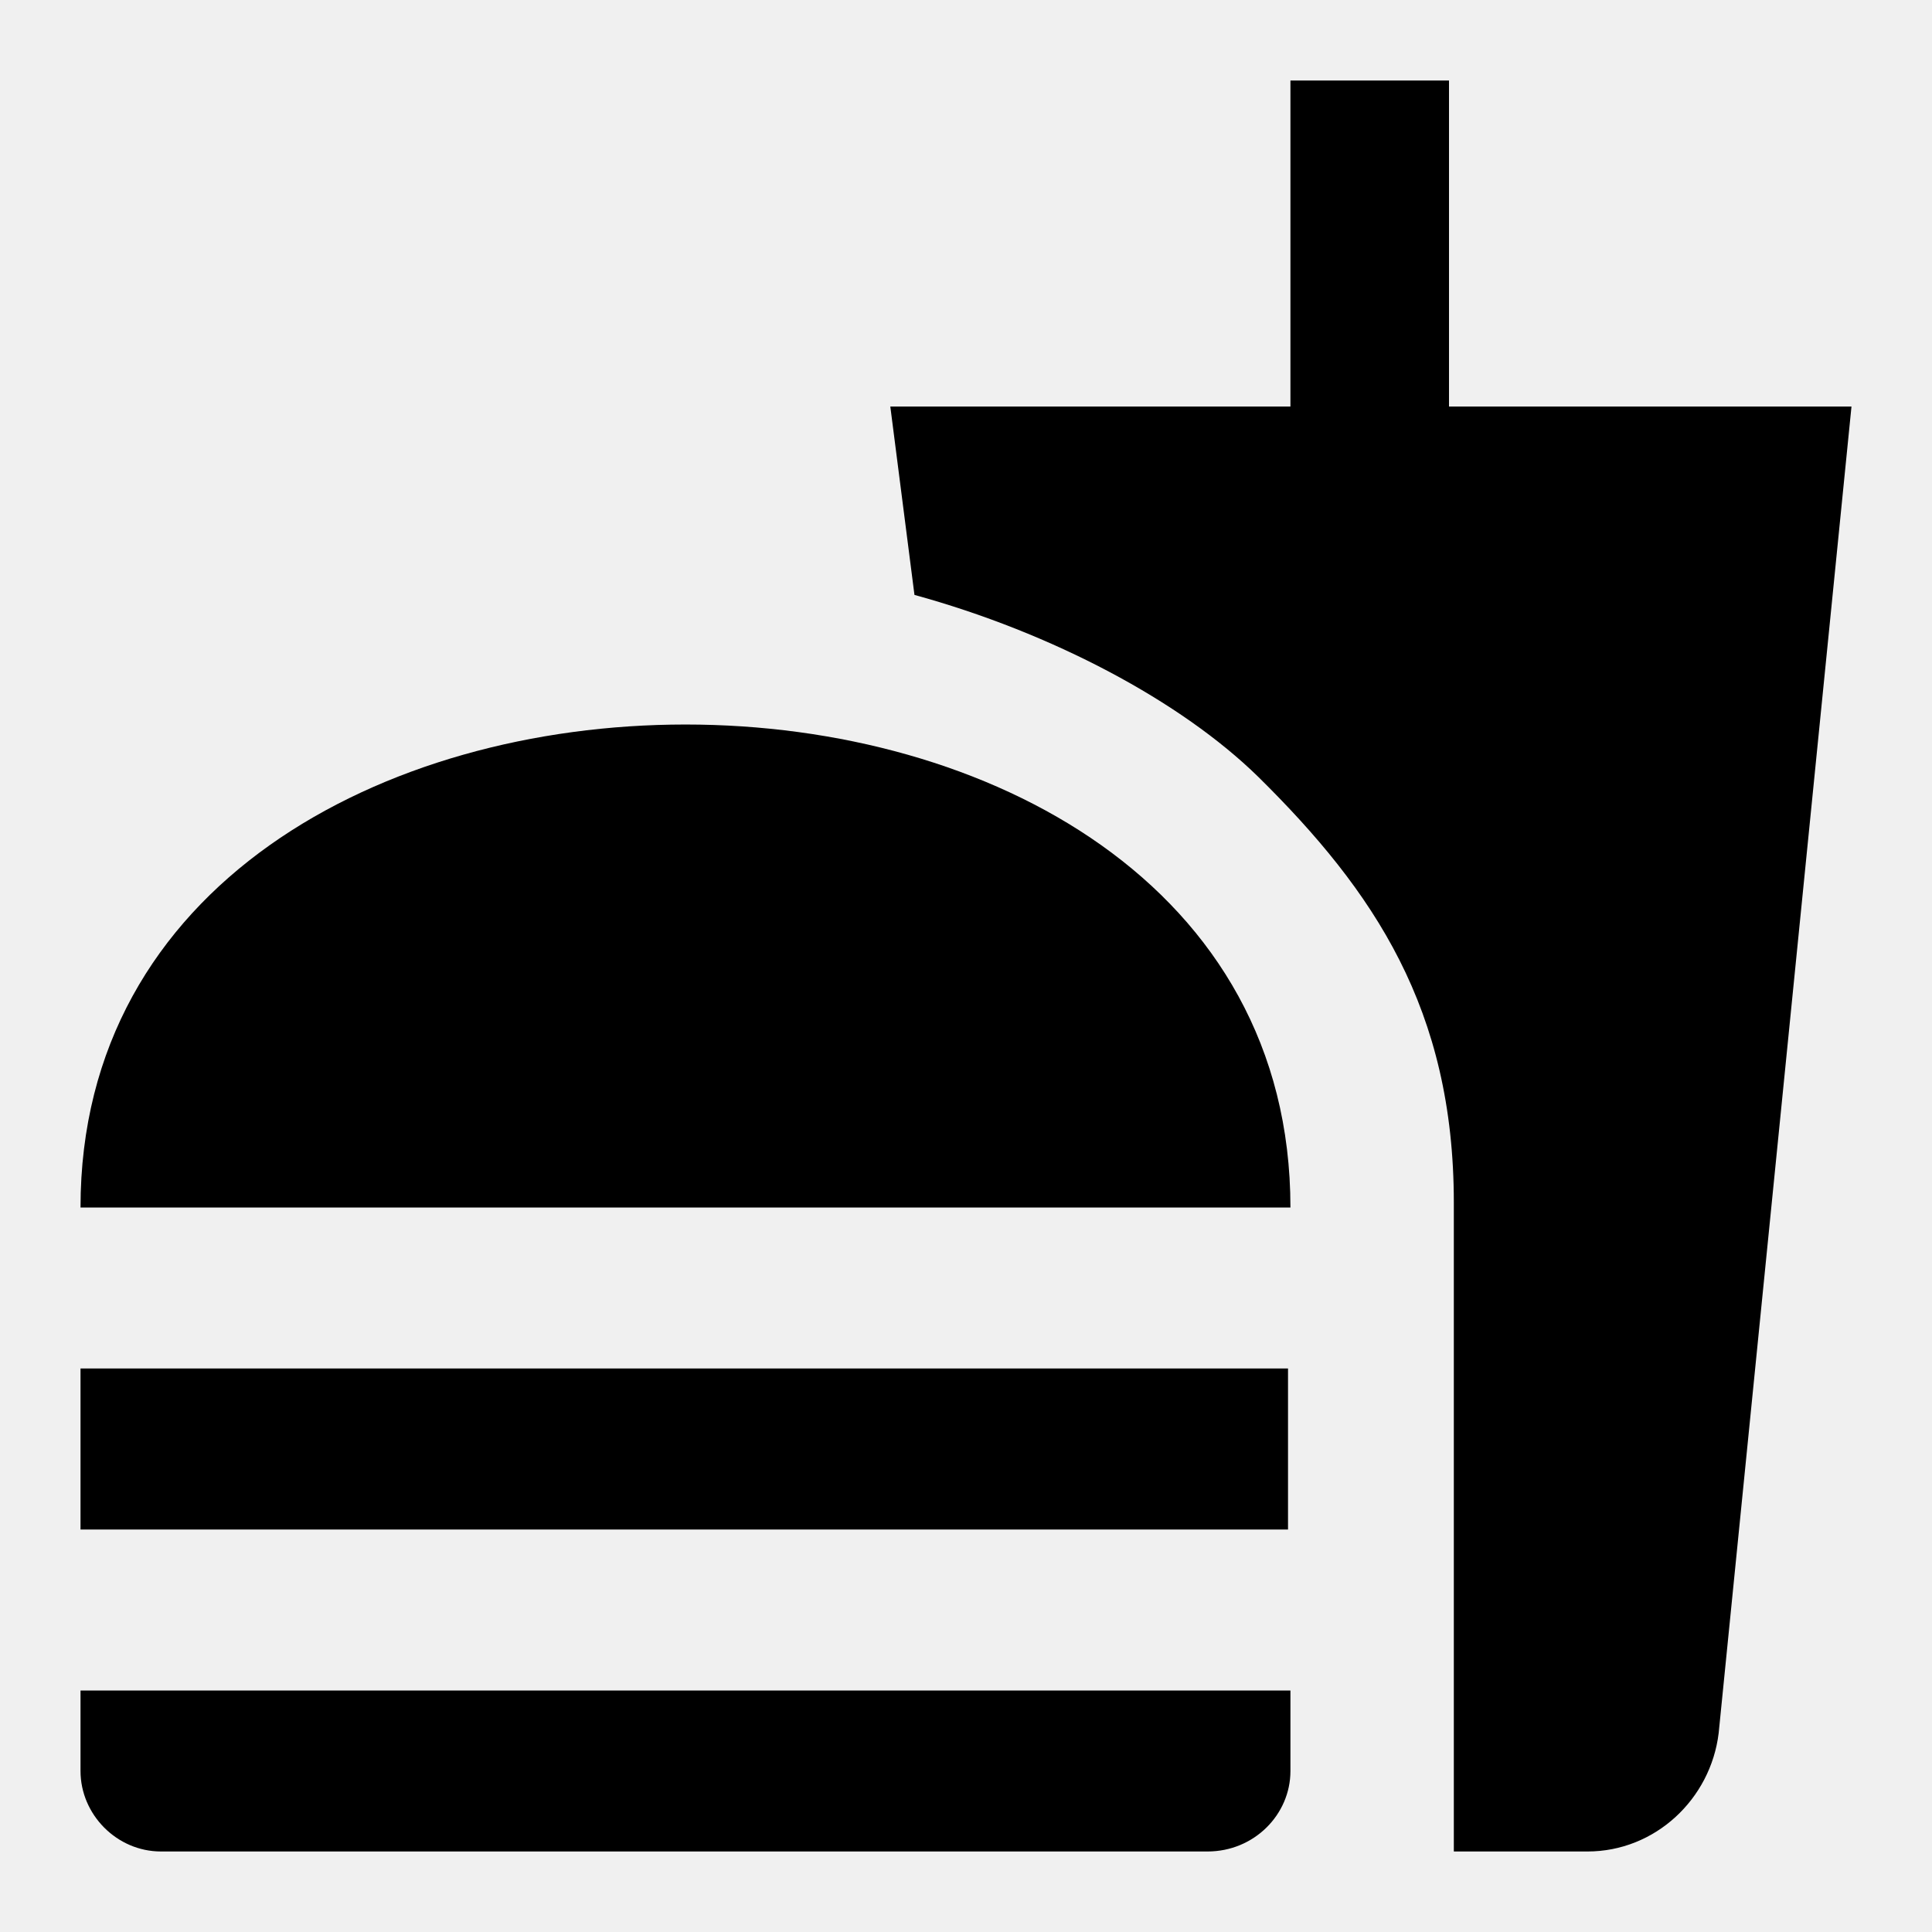
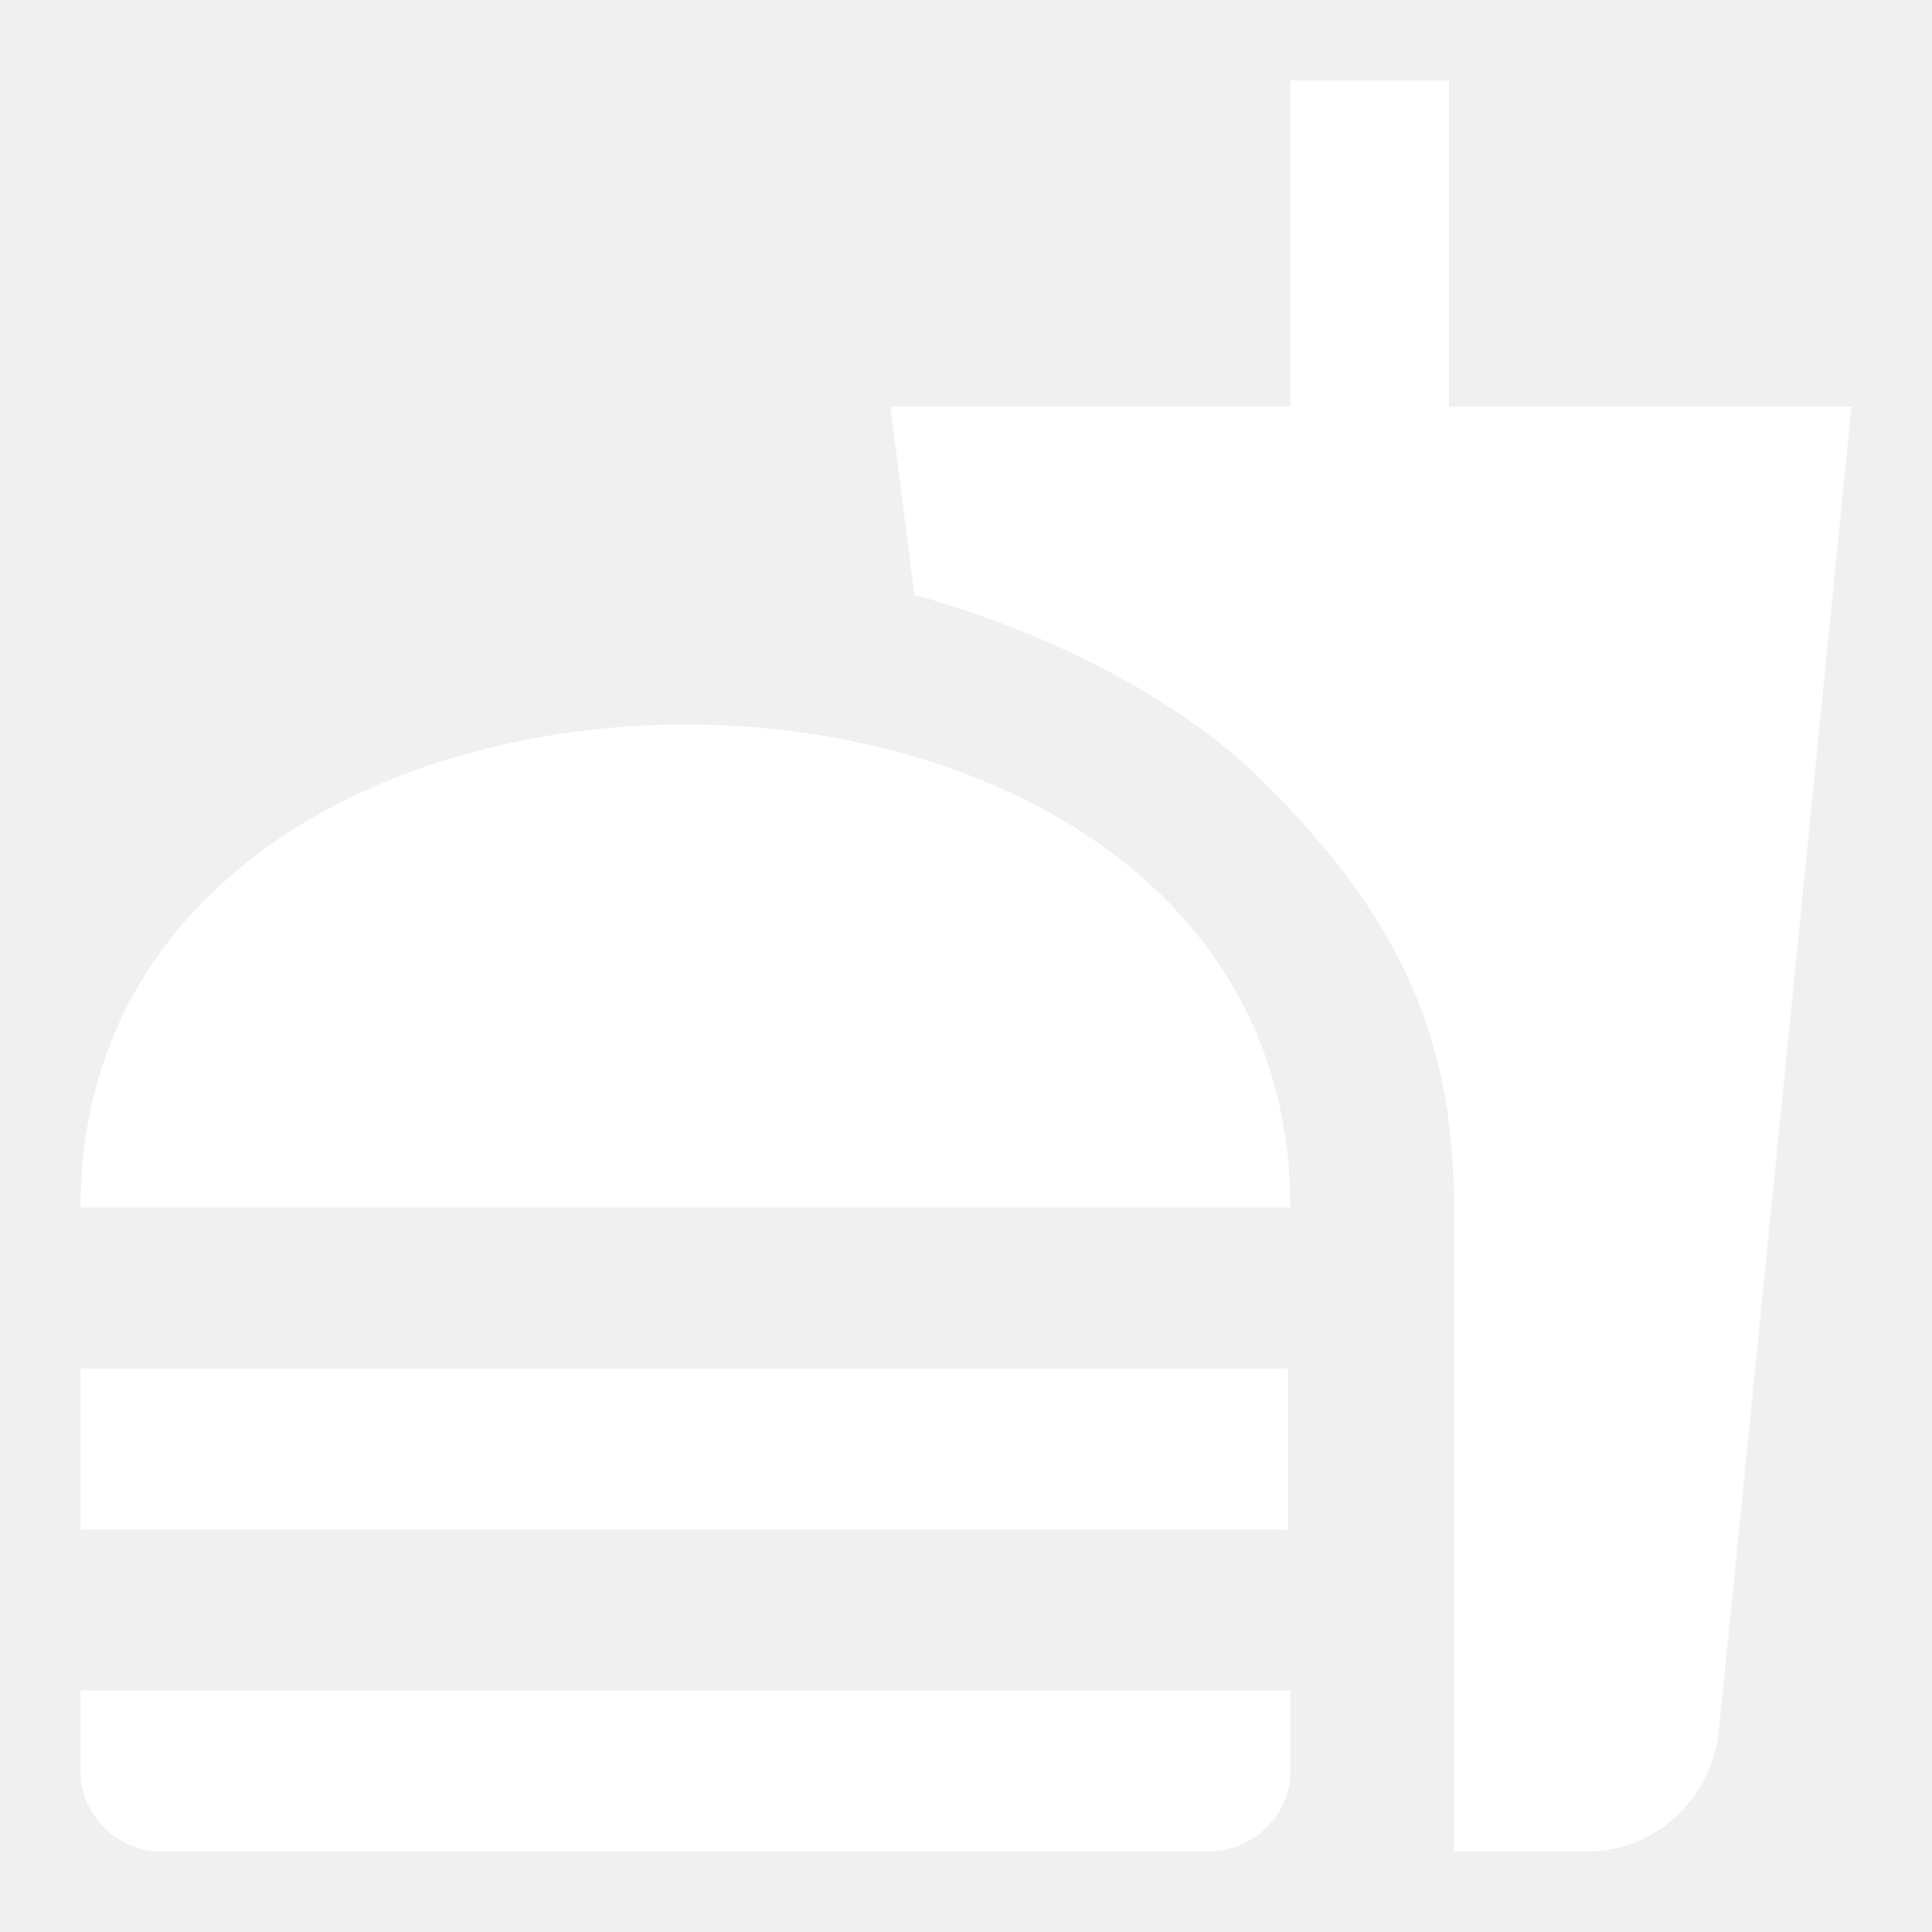
<svg xmlns="http://www.w3.org/2000/svg" viewBox="0 0 40 40" fill="none" className="size-10">
-   <path d="M30.1 38.333H32.867C34.267 38.333 35.417 37.25 35.583 35.883L38.333 8.417H30V1.667H26.717V8.417H18.433L18.933 12.317C21.783 13.1 24.45 14.517 26.05 16.083C28.45 18.45 30.1 20.9 30.1 24.9V38.333ZM1.667 36.667V35H26.717V36.667C26.717 37.567 25.967 38.333 25 38.333H3.333C2.417 38.333 1.667 37.567 1.667 36.667ZM26.717 25C26.717 11.667 1.667 11.667 1.667 25H26.717ZM1.667 28.333H26.667V31.667H1.667V28.333Z" fill="currentColor" />
+   <path d="M30.1 38.333H32.867C34.267 38.333 35.417 37.25 35.583 35.883L38.333 8.417H30V1.667H26.717V8.417H18.433L18.933 12.317C21.783 13.1 24.45 14.517 26.05 16.083C28.45 18.45 30.1 20.9 30.1 24.9V38.333ZM1.667 36.667V35H26.717V36.667C26.717 37.567 25.967 38.333 25 38.333H3.333C2.417 38.333 1.667 37.567 1.667 36.667ZM26.717 25C26.717 11.667 1.667 11.667 1.667 25H26.717ZM1.667 28.333H26.667V31.667H1.667V28.333Z" fill="#fff" />
</svg>
